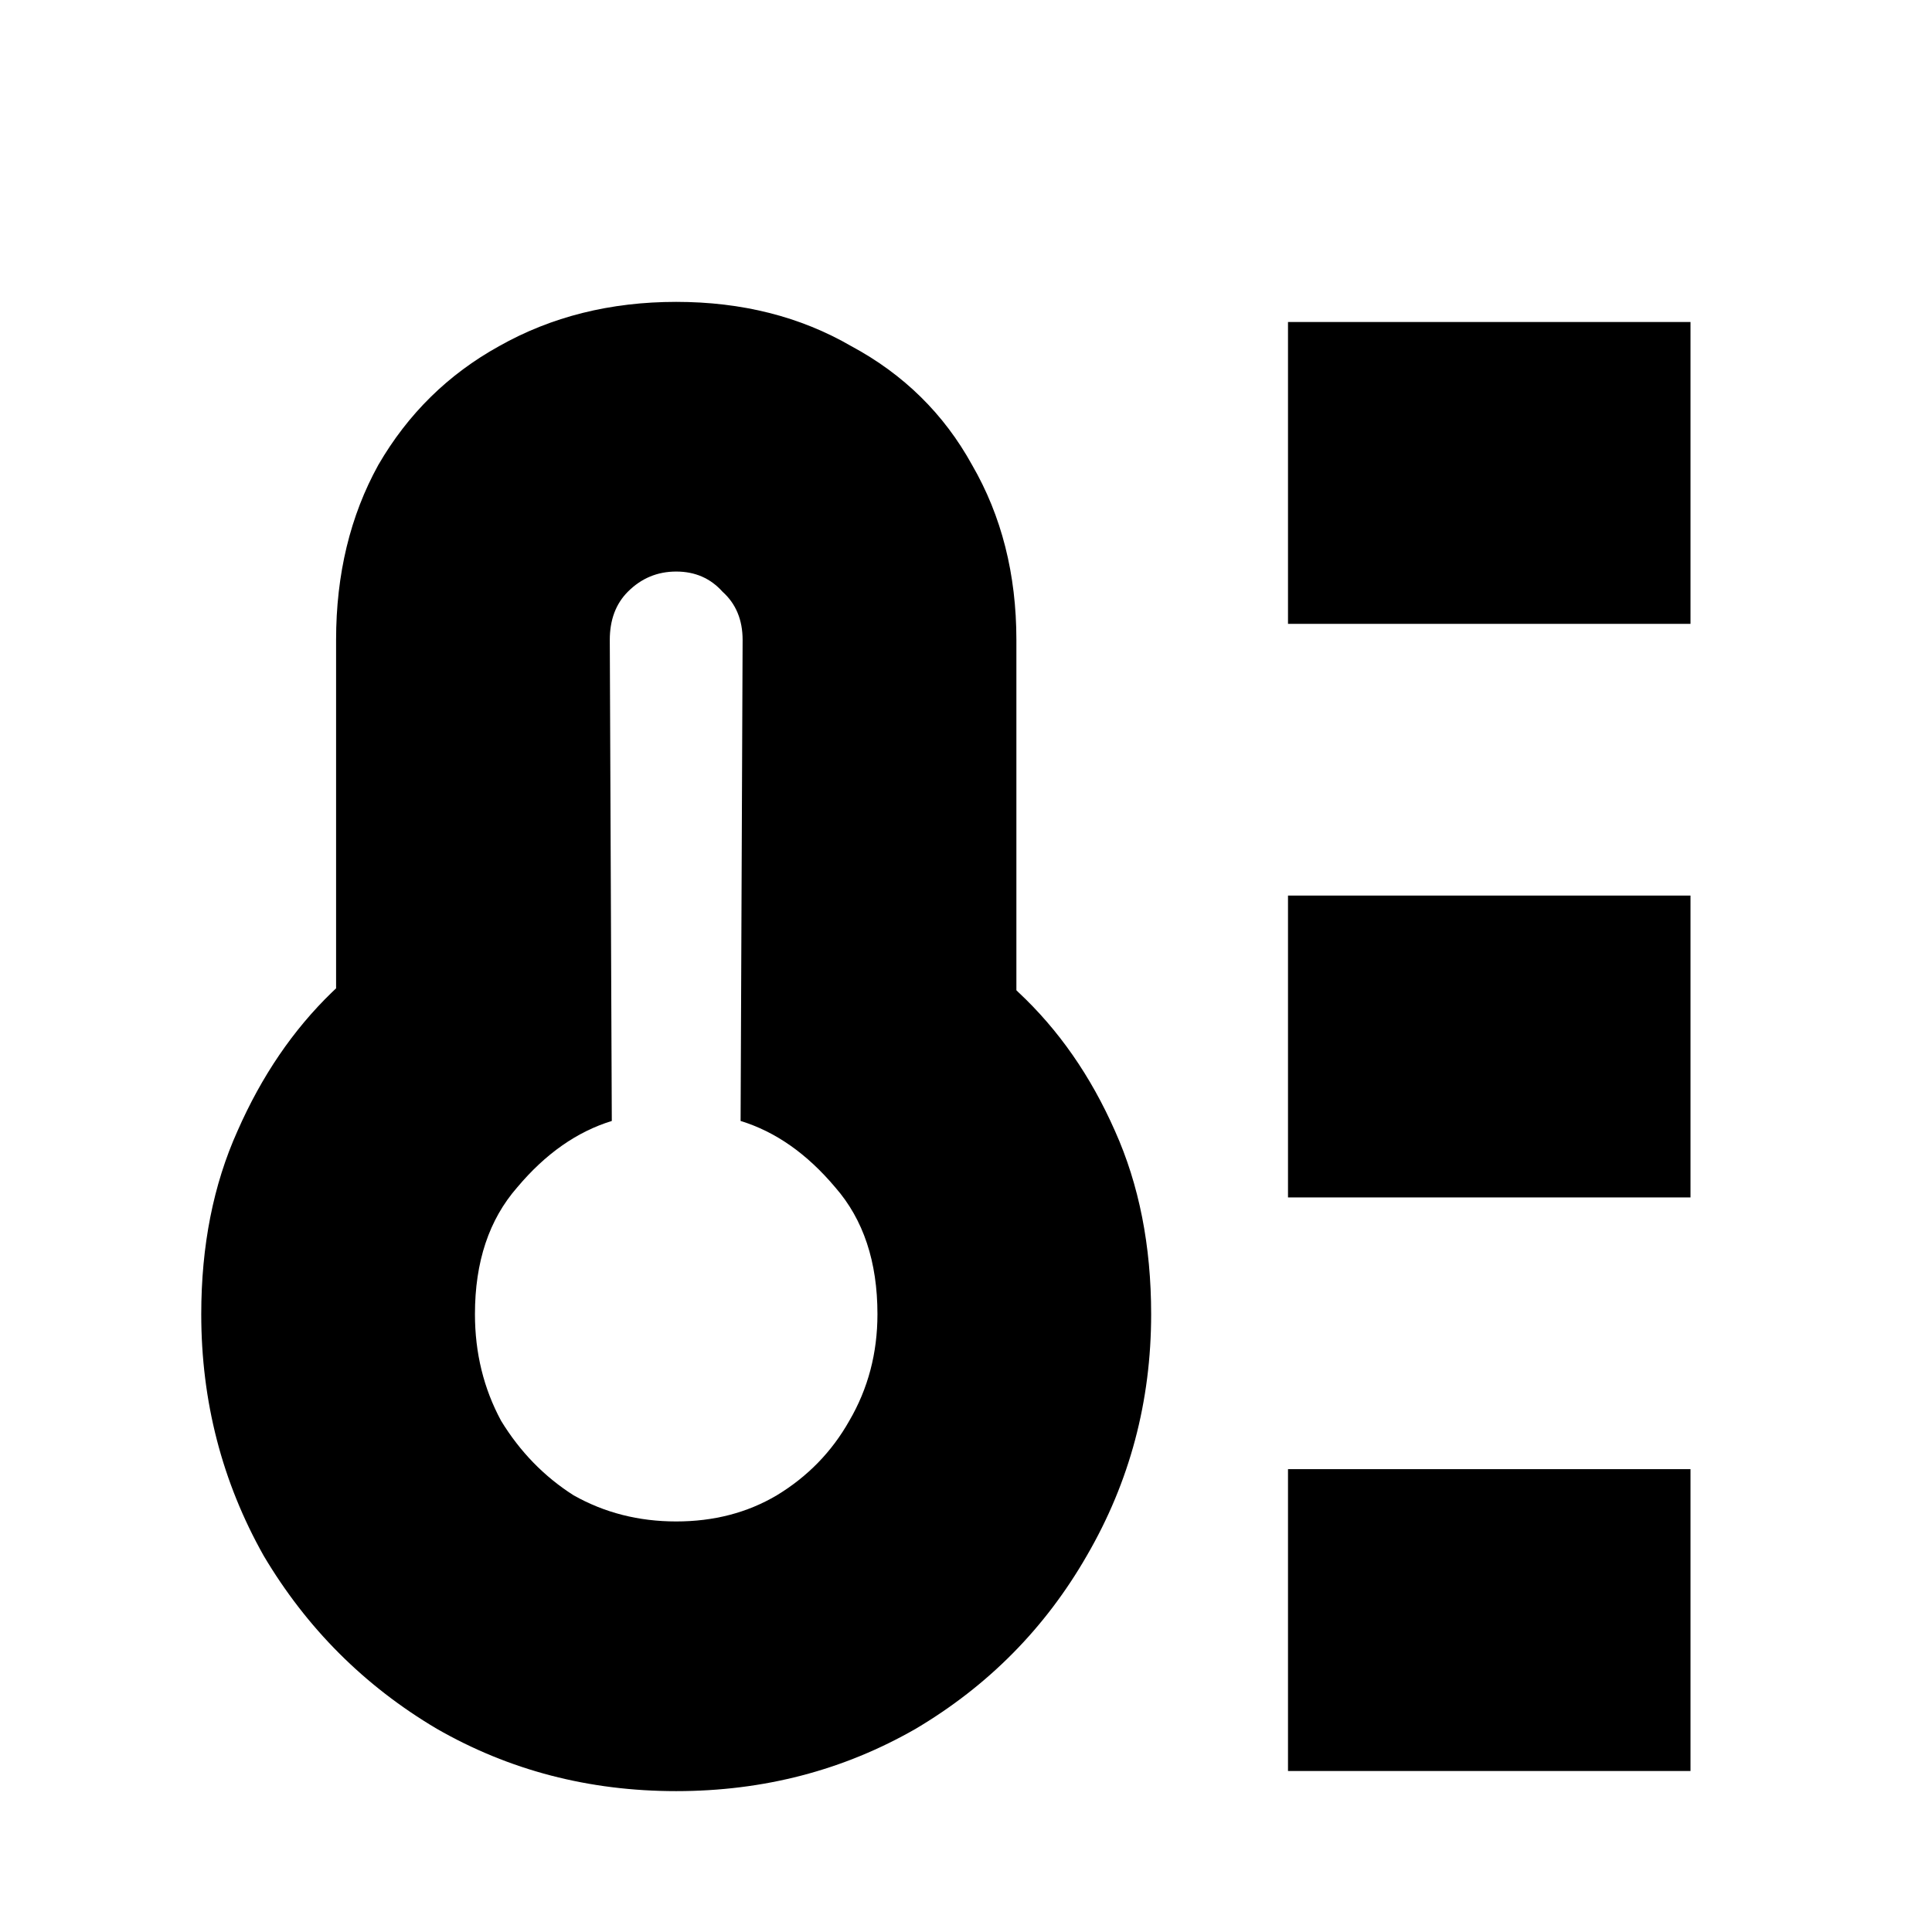
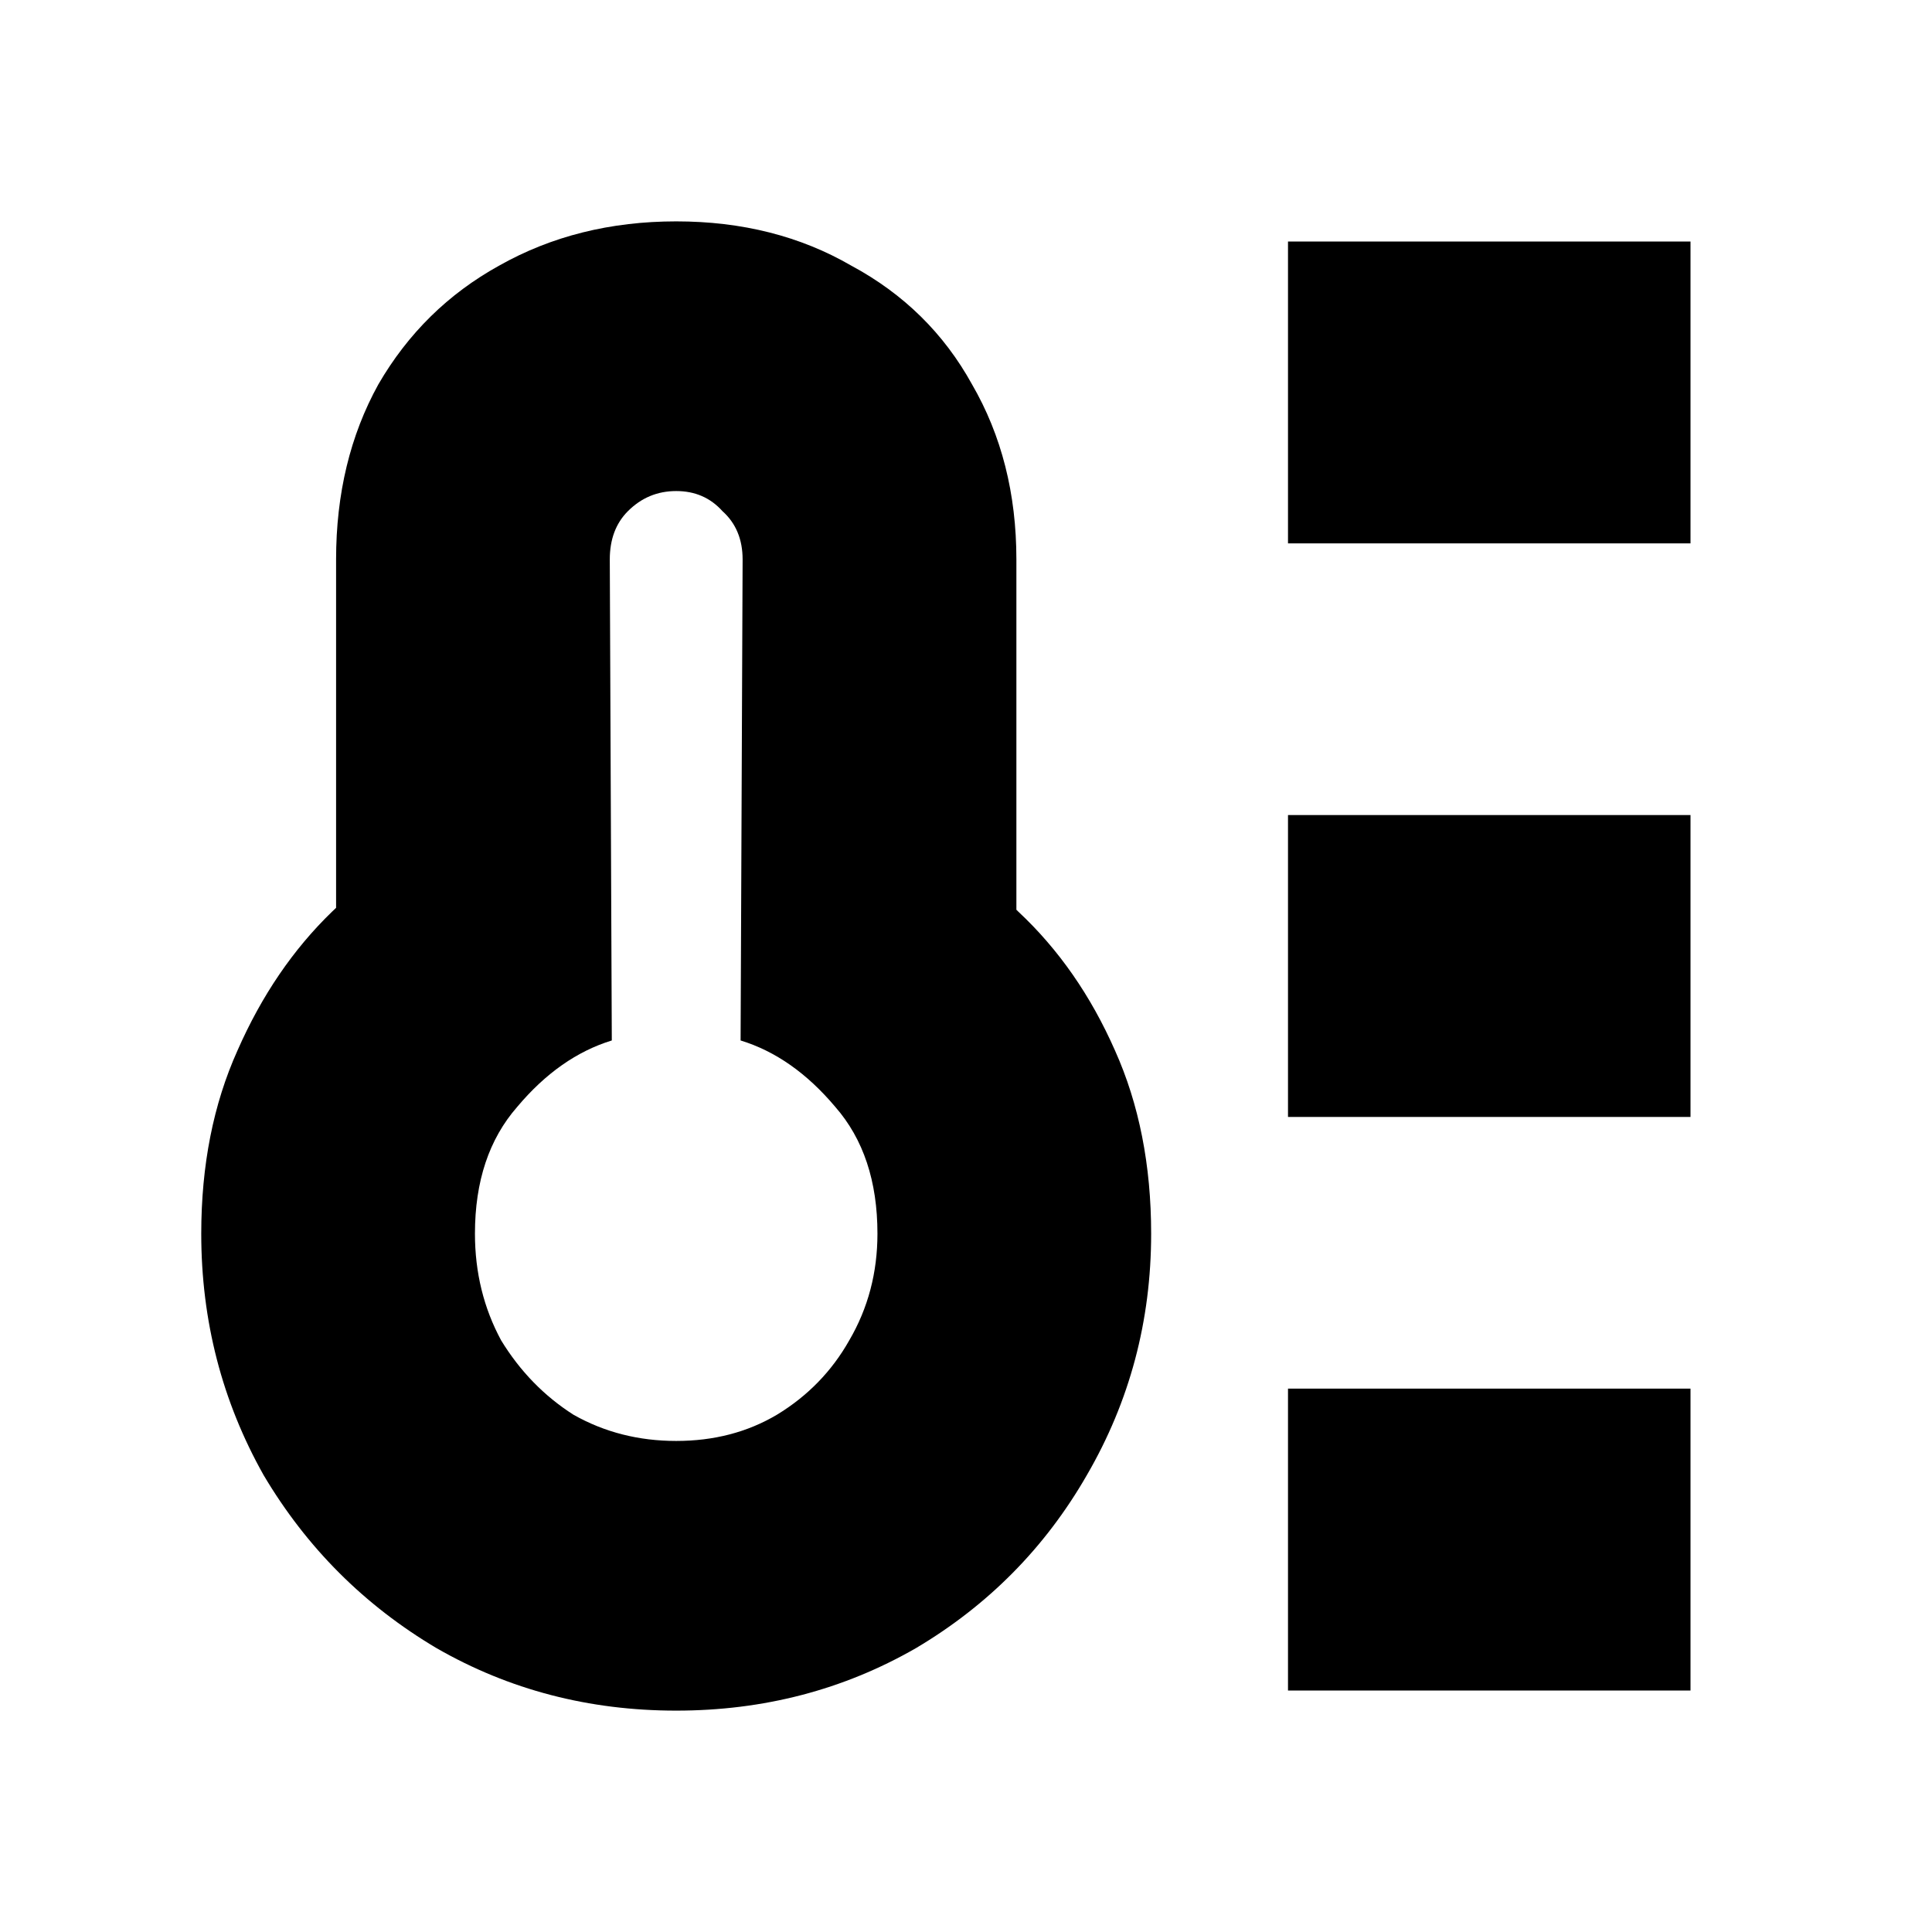
<svg xmlns="http://www.w3.org/2000/svg" width="24" height="24" viewBox="0 0 24 24" fill="none">
  <g clip-path="url(#clip0_3181_26222)">
    <rect width="24" height="24" fill="white" />
-     <path d="M8.4 22.25C7.317 22.25 6.325 21.992 5.425 21.475C4.525 20.942 3.809 20.225 3.275 19.325C2.759 18.408 2.5 17.408 2.5 16.325C2.5 15.475 2.65 14.717 2.95 14.05C3.25 13.367 3.642 12.792 4.125 12.325C4.625 11.842 5.184 11.433 5.8 11.1L4.175 13.075V7.95C4.175 7.133 4.35 6.408 4.7 5.775C5.067 5.142 5.567 4.65 6.2 4.3C6.85 3.933 7.584 3.75 8.4 3.75C9.217 3.75 9.942 3.933 10.575 4.3C11.226 4.65 11.726 5.142 12.075 5.775C12.442 6.408 12.626 7.133 12.626 7.95V13.075L11.001 11.1C11.617 11.433 12.167 11.842 12.65 12.325C13.15 12.792 13.55 13.367 13.851 14.05C14.15 14.717 14.3 15.475 14.3 16.325C14.3 17.408 14.034 18.408 13.501 19.325C12.984 20.225 12.275 20.942 11.376 21.475C10.476 21.992 9.484 22.25 8.4 22.25ZM8.4 18.9C8.867 18.9 9.284 18.792 9.65 18.575C10.034 18.342 10.334 18.033 10.55 17.65C10.784 17.25 10.9 16.808 10.9 16.325C10.9 15.675 10.726 15.15 10.376 14.75C10.025 14.333 9.634 14.058 9.2 13.925L9.225 7.95C9.225 7.7 9.142 7.5 8.975 7.35C8.825 7.183 8.634 7.1 8.4 7.1C8.167 7.1 7.967 7.183 7.8 7.35C7.65 7.5 7.575 7.7 7.575 7.95L7.6 13.925C7.167 14.058 6.775 14.333 6.425 14.75C6.075 15.15 5.9 15.675 5.9 16.325C5.9 16.808 6.009 17.25 6.225 17.65C6.459 18.033 6.759 18.342 7.125 18.575C7.509 18.792 7.934 18.9 8.4 18.9ZM16 4H21V7.75H16V4ZM16 11.125H21V14.875H16V11.125ZM16 18.25H21V22H16V18.25ZM11.001 20.075H11.251H11.001Z" fill="black" />
+     <path d="M8.4 21.25C7.317 21.25 6.325 20.992 5.425 20.475C4.525 19.942 3.809 19.225 3.275 18.325C2.759 17.408 2.5 16.408 2.5 15.325C2.5 14.475 2.65 13.717 2.95 13.05C3.25 12.367 3.642 11.792 4.125 11.325C4.625 10.842 5.184 10.433 5.8 10.1L4.175 12.075V6.95C4.175 6.133 4.35 5.408 4.7 4.775C5.067 4.142 5.567 3.65 6.2 3.3C6.85 2.933 7.584 2.75 8.4 2.75C9.217 2.75 9.942 2.933 10.575 3.3C11.226 3.65 11.726 4.142 12.075 4.775C12.442 5.408 12.626 6.133 12.626 6.95V12.075L11.001 10.1C11.617 10.433 12.167 10.842 12.65 11.325C13.15 11.792 13.55 12.367 13.851 13.05C14.15 13.717 14.3 14.475 14.3 15.325C14.3 16.408 14.034 17.408 13.501 18.325C12.984 19.225 12.275 19.942 11.376 20.475C10.476 20.992 9.484 21.25 8.4 21.25ZM8.4 17.9C8.867 17.9 9.284 17.792 9.65 17.575C10.034 17.342 10.334 17.033 10.55 16.65C10.784 16.25 10.9 15.808 10.9 15.325C10.9 14.675 10.726 14.15 10.376 13.75C10.025 13.333 9.634 13.058 9.2 12.925L9.225 6.95C9.225 6.7 9.142 6.5 8.975 6.35C8.825 6.183 8.634 6.1 8.4 6.1C8.167 6.1 7.967 6.183 7.8 6.35C7.65 6.5 7.575 6.7 7.575 6.95L7.6 12.925C7.167 13.058 6.775 13.333 6.425 13.75C6.075 14.15 5.9 14.675 5.9 15.325C5.9 15.808 6.009 16.25 6.225 16.65C6.459 17.033 6.759 17.342 7.125 17.575C7.509 17.792 7.934 17.9 8.4 17.9ZM16 3H21V6.75H16V3ZM16 10.125H21V13.875H16V10.125ZM16 17.25H21V21H16V17.25ZM11.001 19.075H11.251H11.001Z" fill="black" />
  </g>
  <defs>
    <clipPath id="clip0_3181_26222">
      <rect width="24" height="24" fill="white" />
    </clipPath>
  </defs>
</svg>
